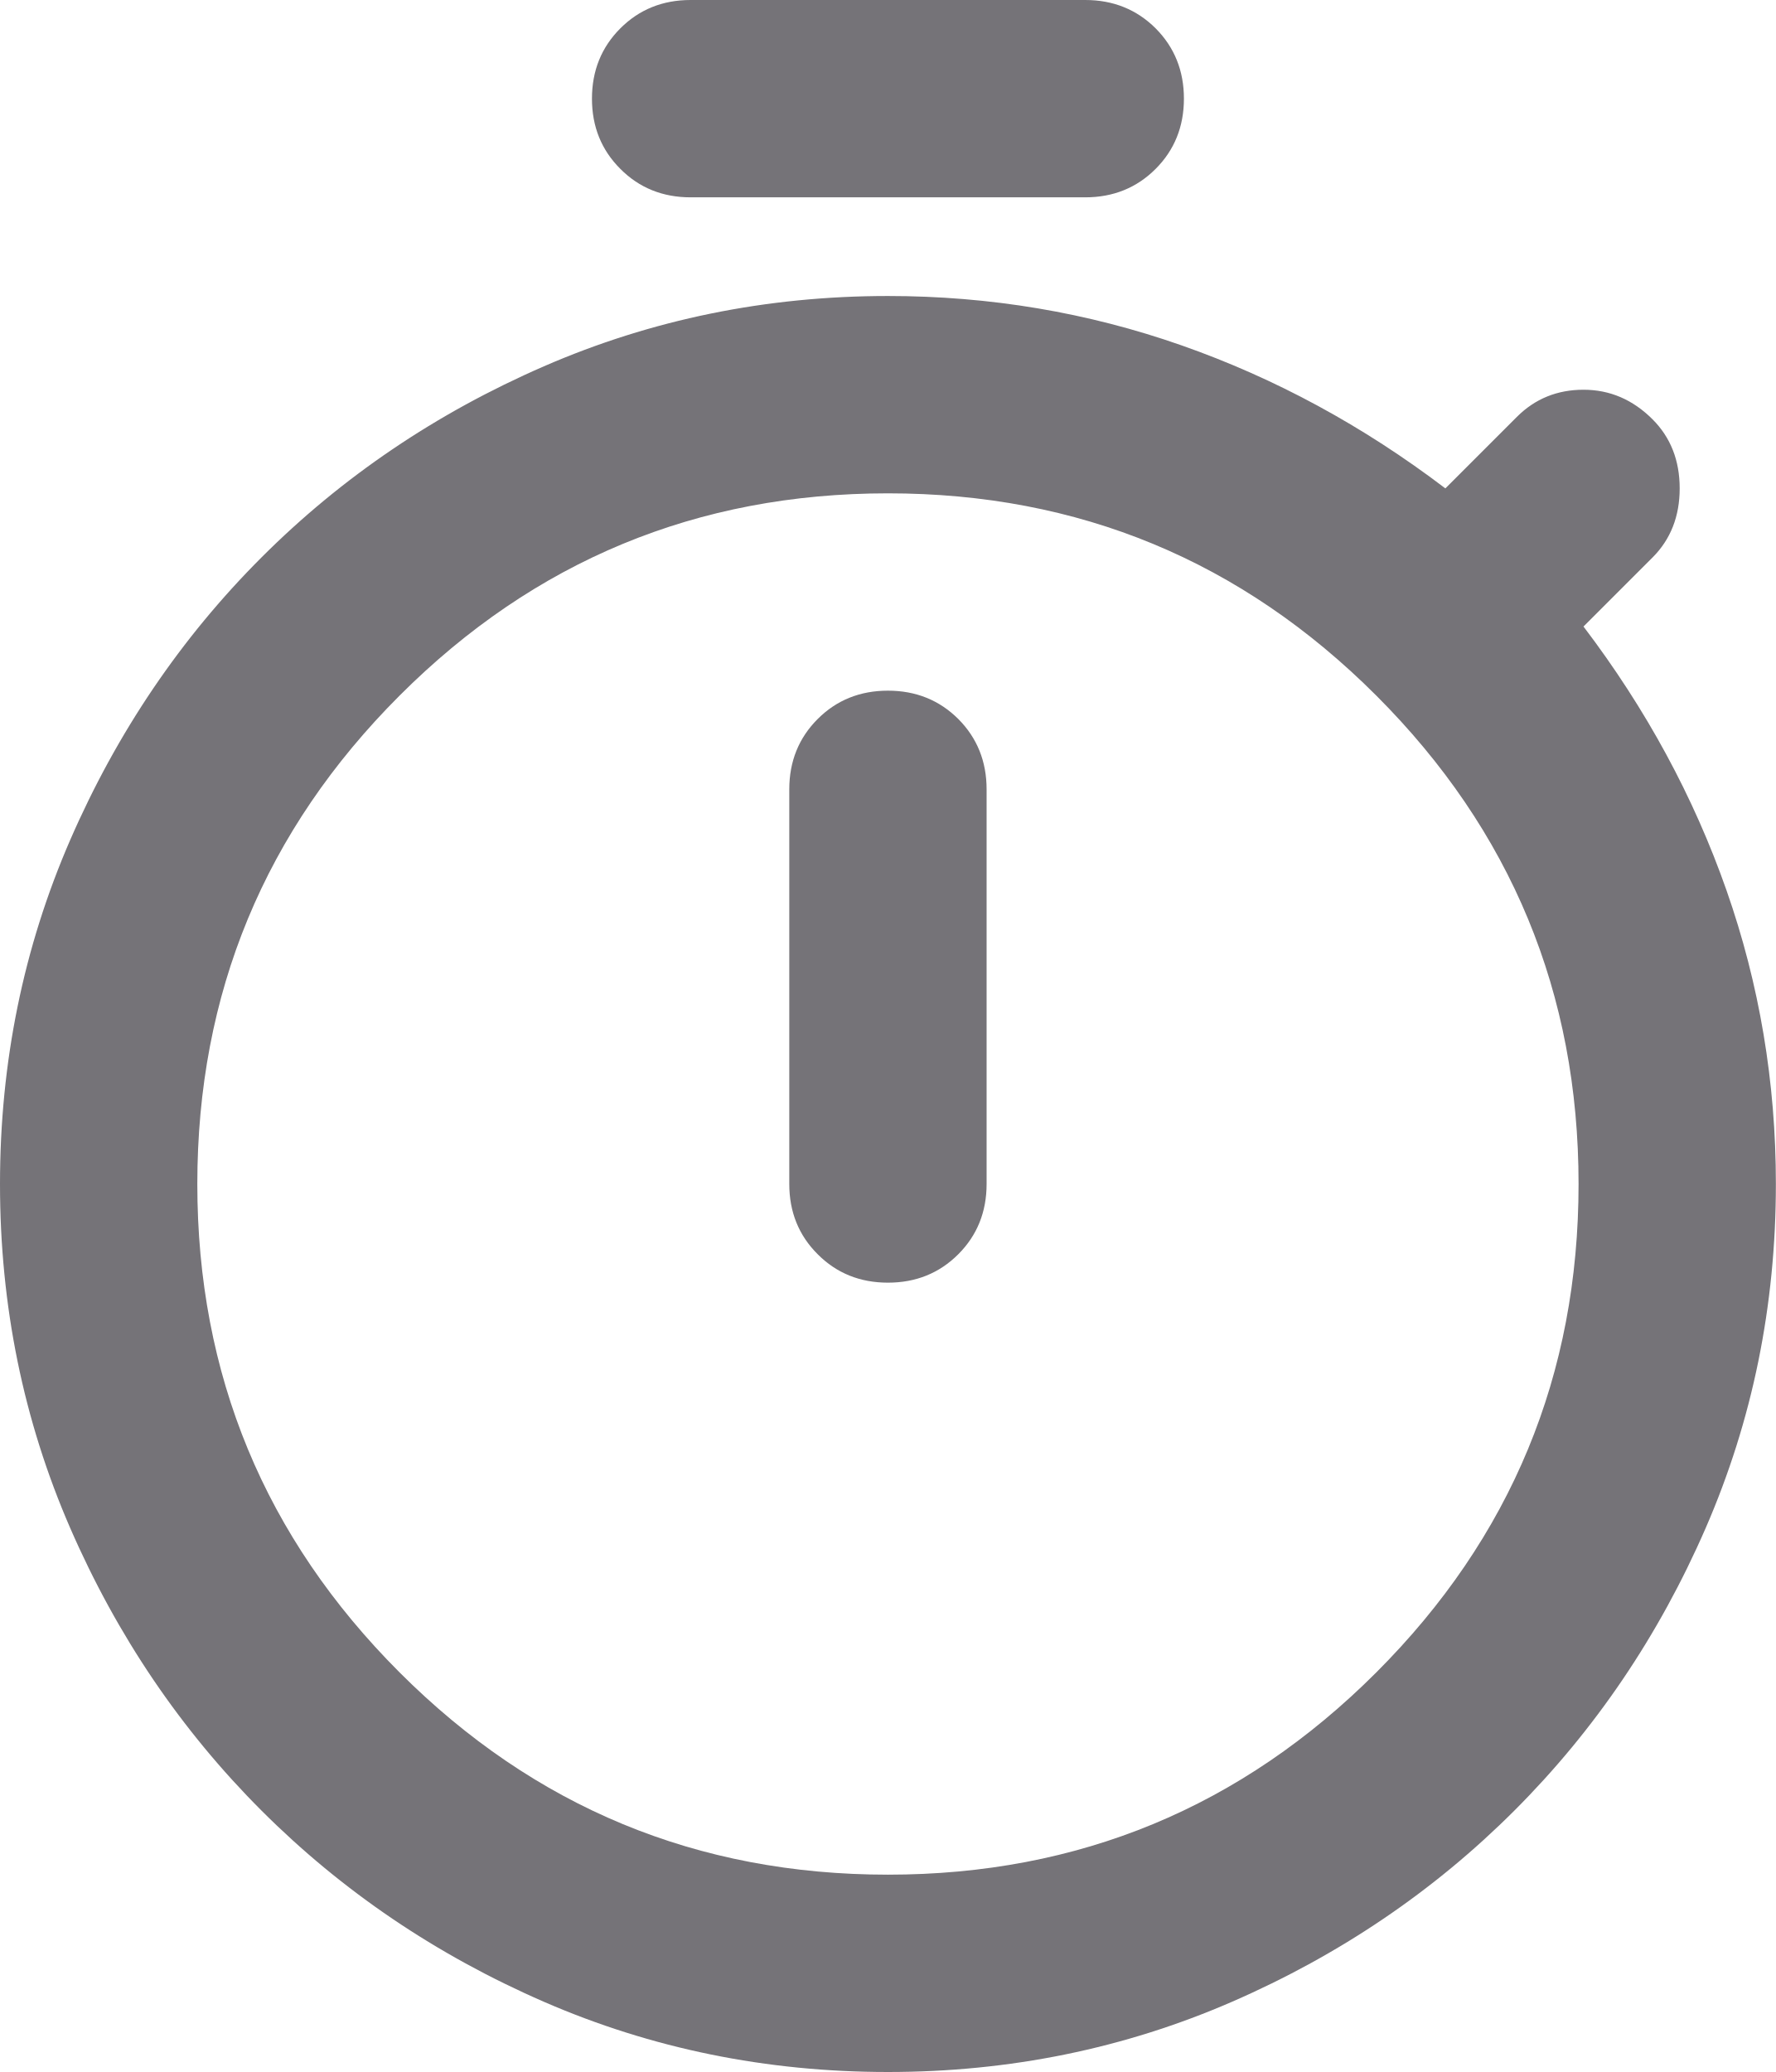
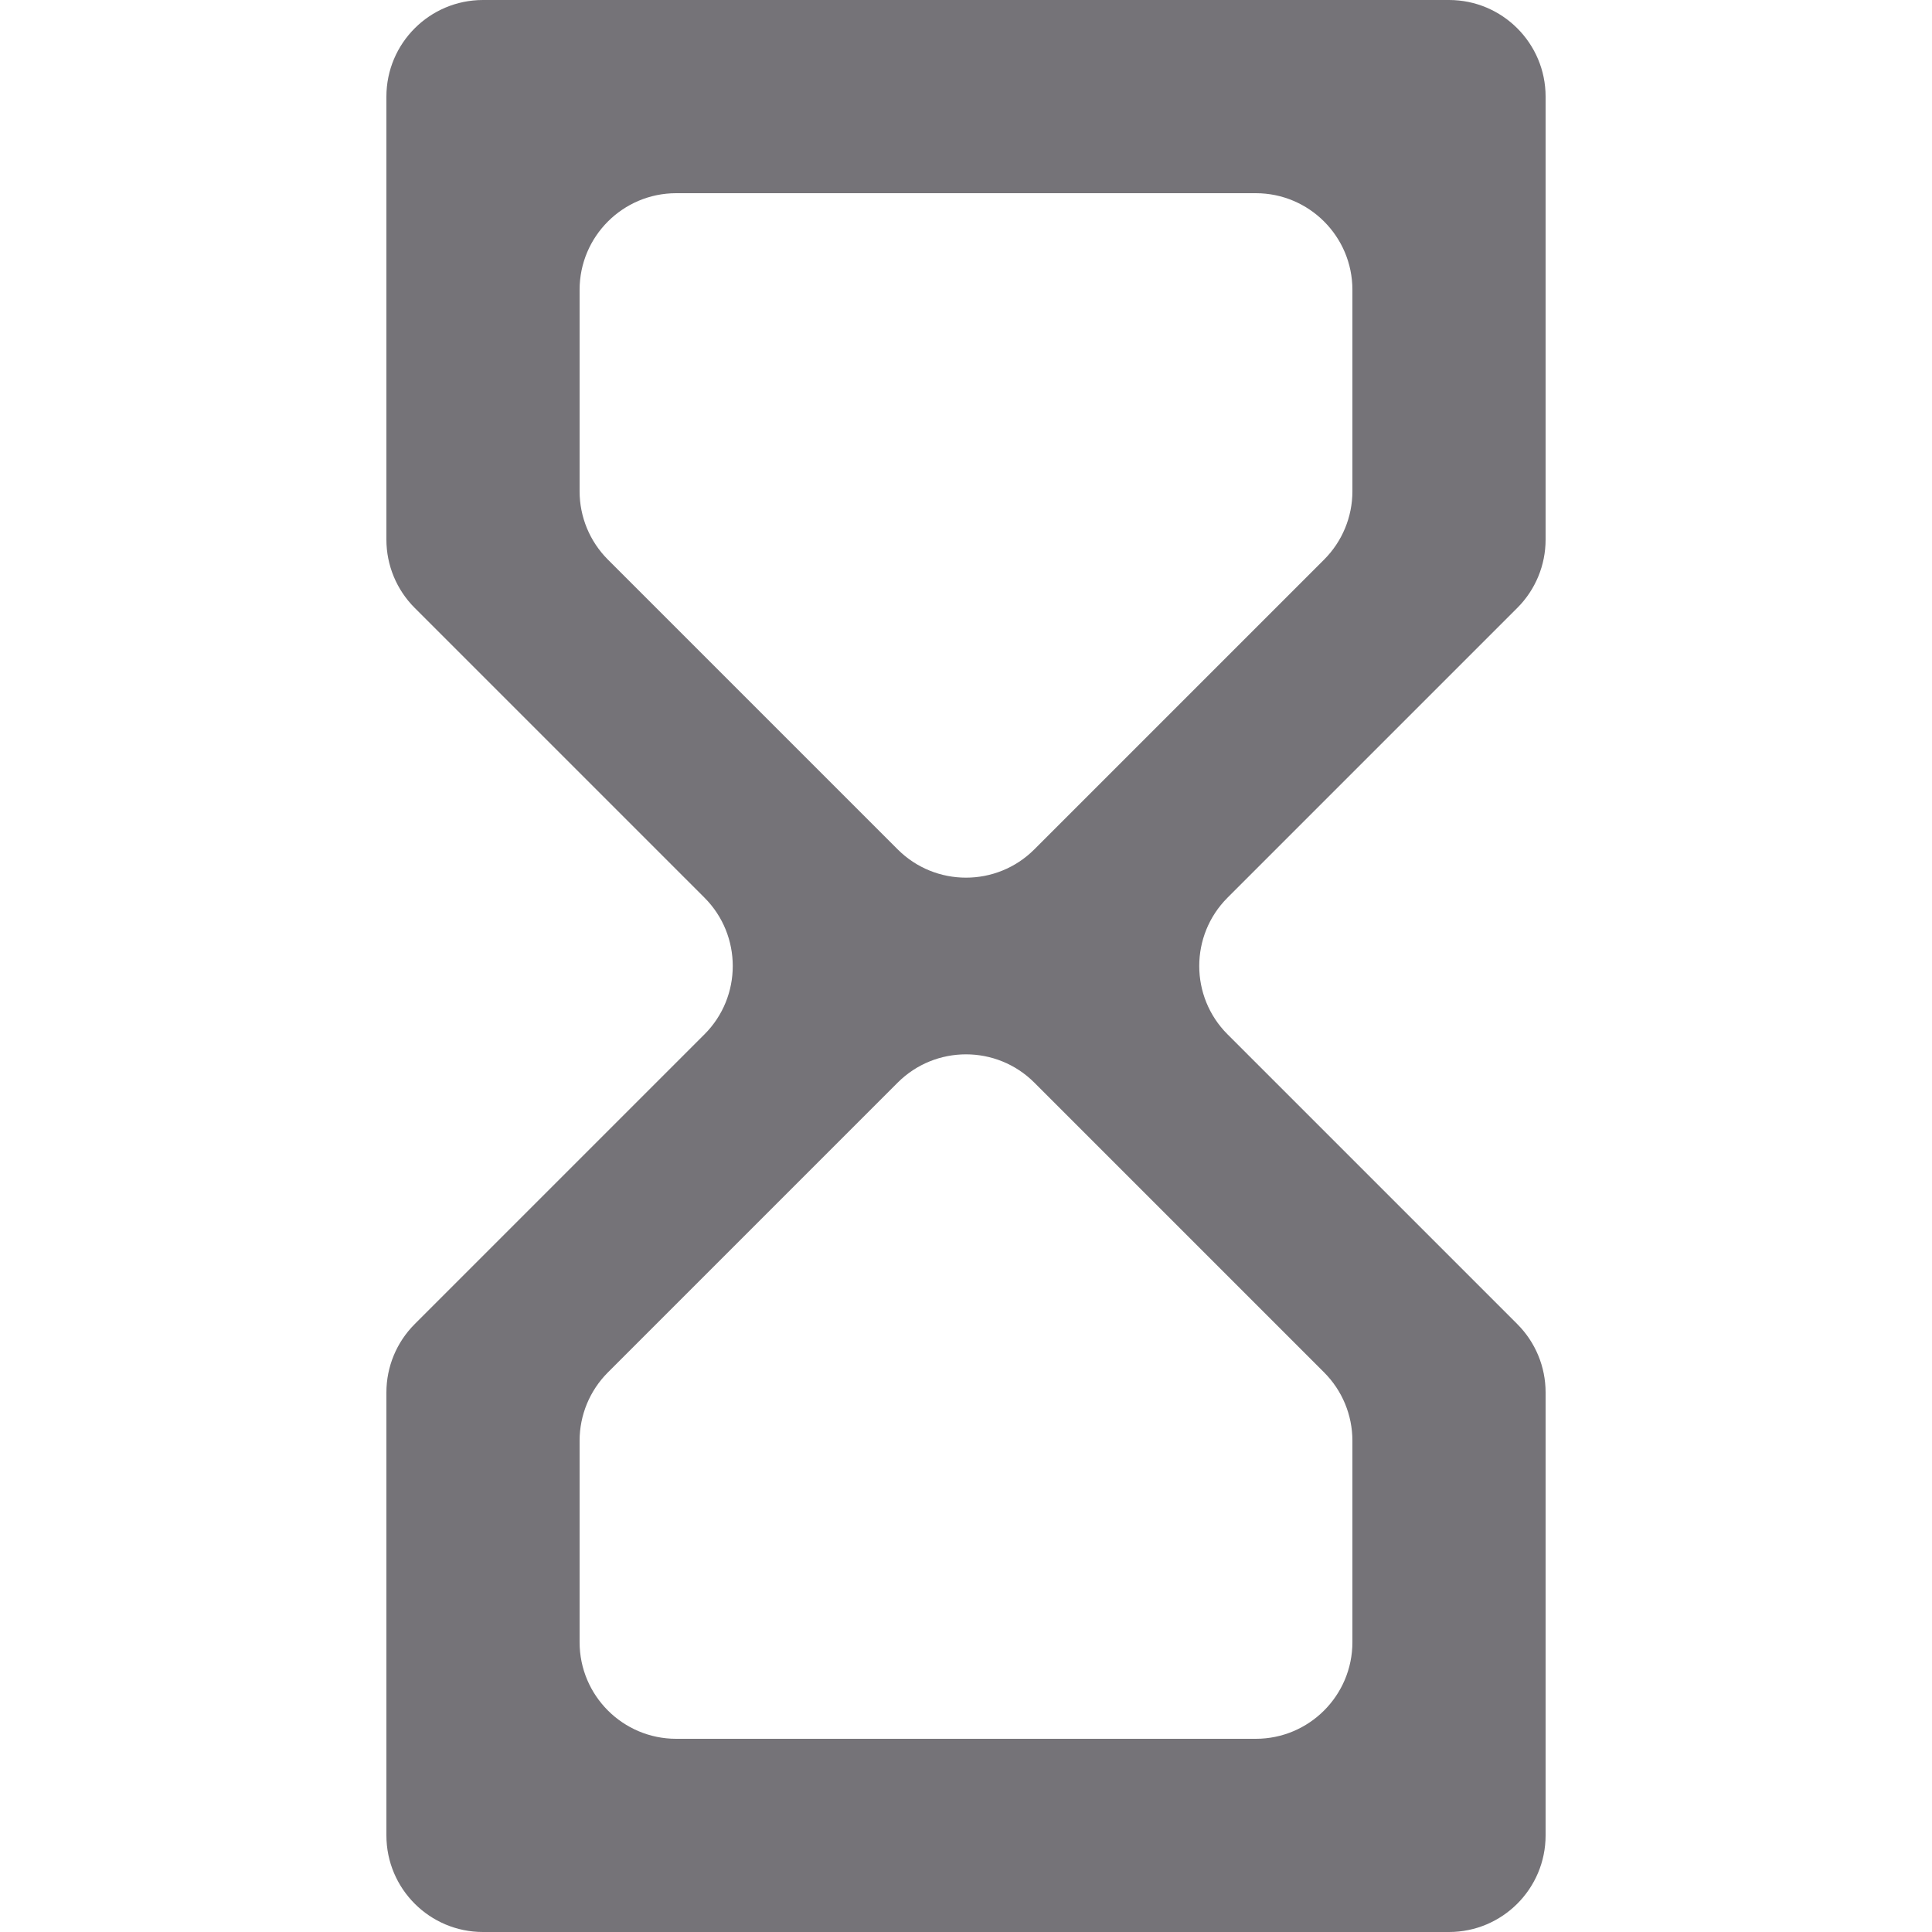
- <svg xmlns="http://www.w3.org/2000/svg" width="18" height="21" viewBox="0 0 18 21" fill="none">
-   <path d="M7 2C6.717 2 6.479 1.904 6.288 1.712C6.096 1.521 6 1.283 6 1C6 0.717 6.096 0.479 6.288 0.287C6.479 0.096 6.717 0 7 0H11C11.283 0 11.521 0.096 11.713 0.287C11.904 0.479 12 0.717 12 1C12 1.283 11.904 1.521 11.713 1.712C11.521 1.904 11.283 2 11 2H7ZM9 13C9.283 13 9.521 12.904 9.713 12.712C9.904 12.521 10 12.283 10 12V8C10 7.717 9.904 7.479 9.713 7.287C9.521 7.096 9.283 7 9 7C8.717 7 8.479 7.096 8.288 7.287C8.096 7.479 8 7.717 8 8V12C8 12.283 8.096 12.521 8.288 12.712C8.479 12.904 8.717 13 9 13ZM9 21C7.767 21 6.604 20.763 5.512 20.288C4.421 19.813 3.467 19.167 2.65 18.35C1.833 17.533 1.187 16.579 0.712 15.488C0.237 14.396 0 13.233 0 12C0 10.767 0.237 9.604 0.712 8.512C1.187 7.421 1.833 6.467 2.65 5.65C3.467 4.833 4.421 4.188 5.512 3.713C6.604 3.238 7.767 3 9 3C10.033 3 11.025 3.167 11.975 3.5C12.925 3.833 13.817 4.317 14.65 4.95L15.375 4.225C15.558 4.042 15.783 3.95 16.05 3.95C16.317 3.95 16.55 4.05 16.75 4.25C16.933 4.433 17.025 4.667 17.025 4.95C17.025 5.233 16.933 5.467 16.75 5.65L16.05 6.35C16.683 7.183 17.167 8.075 17.5 9.025C17.833 9.975 18 10.967 18 12C18 13.233 17.763 14.396 17.288 15.488C16.813 16.579 16.167 17.533 15.35 18.35C14.533 19.167 13.579 19.813 12.488 20.288C11.396 20.763 10.233 21 9 21ZM9 19C10.933 19 12.583 18.317 13.95 16.95C15.317 15.583 16 13.933 16 12C16 10.067 15.317 8.417 13.95 7.05C12.583 5.683 10.933 5 9 5C7.067 5 5.417 5.683 4.05 7.05C2.683 8.417 2 10.067 2 12C2 13.933 2.683 15.583 4.05 16.95C5.417 18.317 7.067 19 9 19Z" fill="#757378" />
+ <svg xmlns="http://www.w3.org/2000/svg" width="20" height="20" viewBox="0 0 20 20" fill="none">
+   <path d="M5 0C4.448 0 4 0.448 4 1V5.586C4 5.851 4.105 6.105 4.293 6.293L7.293 9.293C7.683 9.683 7.683 10.317 7.293 10.707L4.293 13.707C4.105 13.895 4 14.149 4 14.414V19C4 19.552 4.448 20 5 20H15C15.552 20 16 19.552 16 19V14.414C16 14.149 15.895 13.895 15.707 13.707L12.707 10.707C12.317 10.317 12.317 9.683 12.707 9.293L15.707 6.293C15.895 6.105 16 5.851 16 5.586V1C16 0.448 15.552 0 15 0H5ZM13.707 14.207C13.895 14.395 14 14.649 14 14.914V17C14 17.552 13.552 18 13 18H7C6.448 18 6 17.552 6 17V14.914C6 14.649 6.105 14.395 6.293 14.207L9.293 11.207C9.683 10.817 10.317 10.817 10.707 11.207L13.707 14.207ZM10.707 8.793C10.317 9.183 9.683 9.183 9.293 8.793L6.293 5.793C6.105 5.605 6 5.351 6 5.086V3C6 2.448 6.448 2 7 2H13C13.552 2 14 2.448 14 3V5.086C14 5.351 13.895 5.605 13.707 5.793L10.707 8.793Z" fill="#757378" />
</svg>
